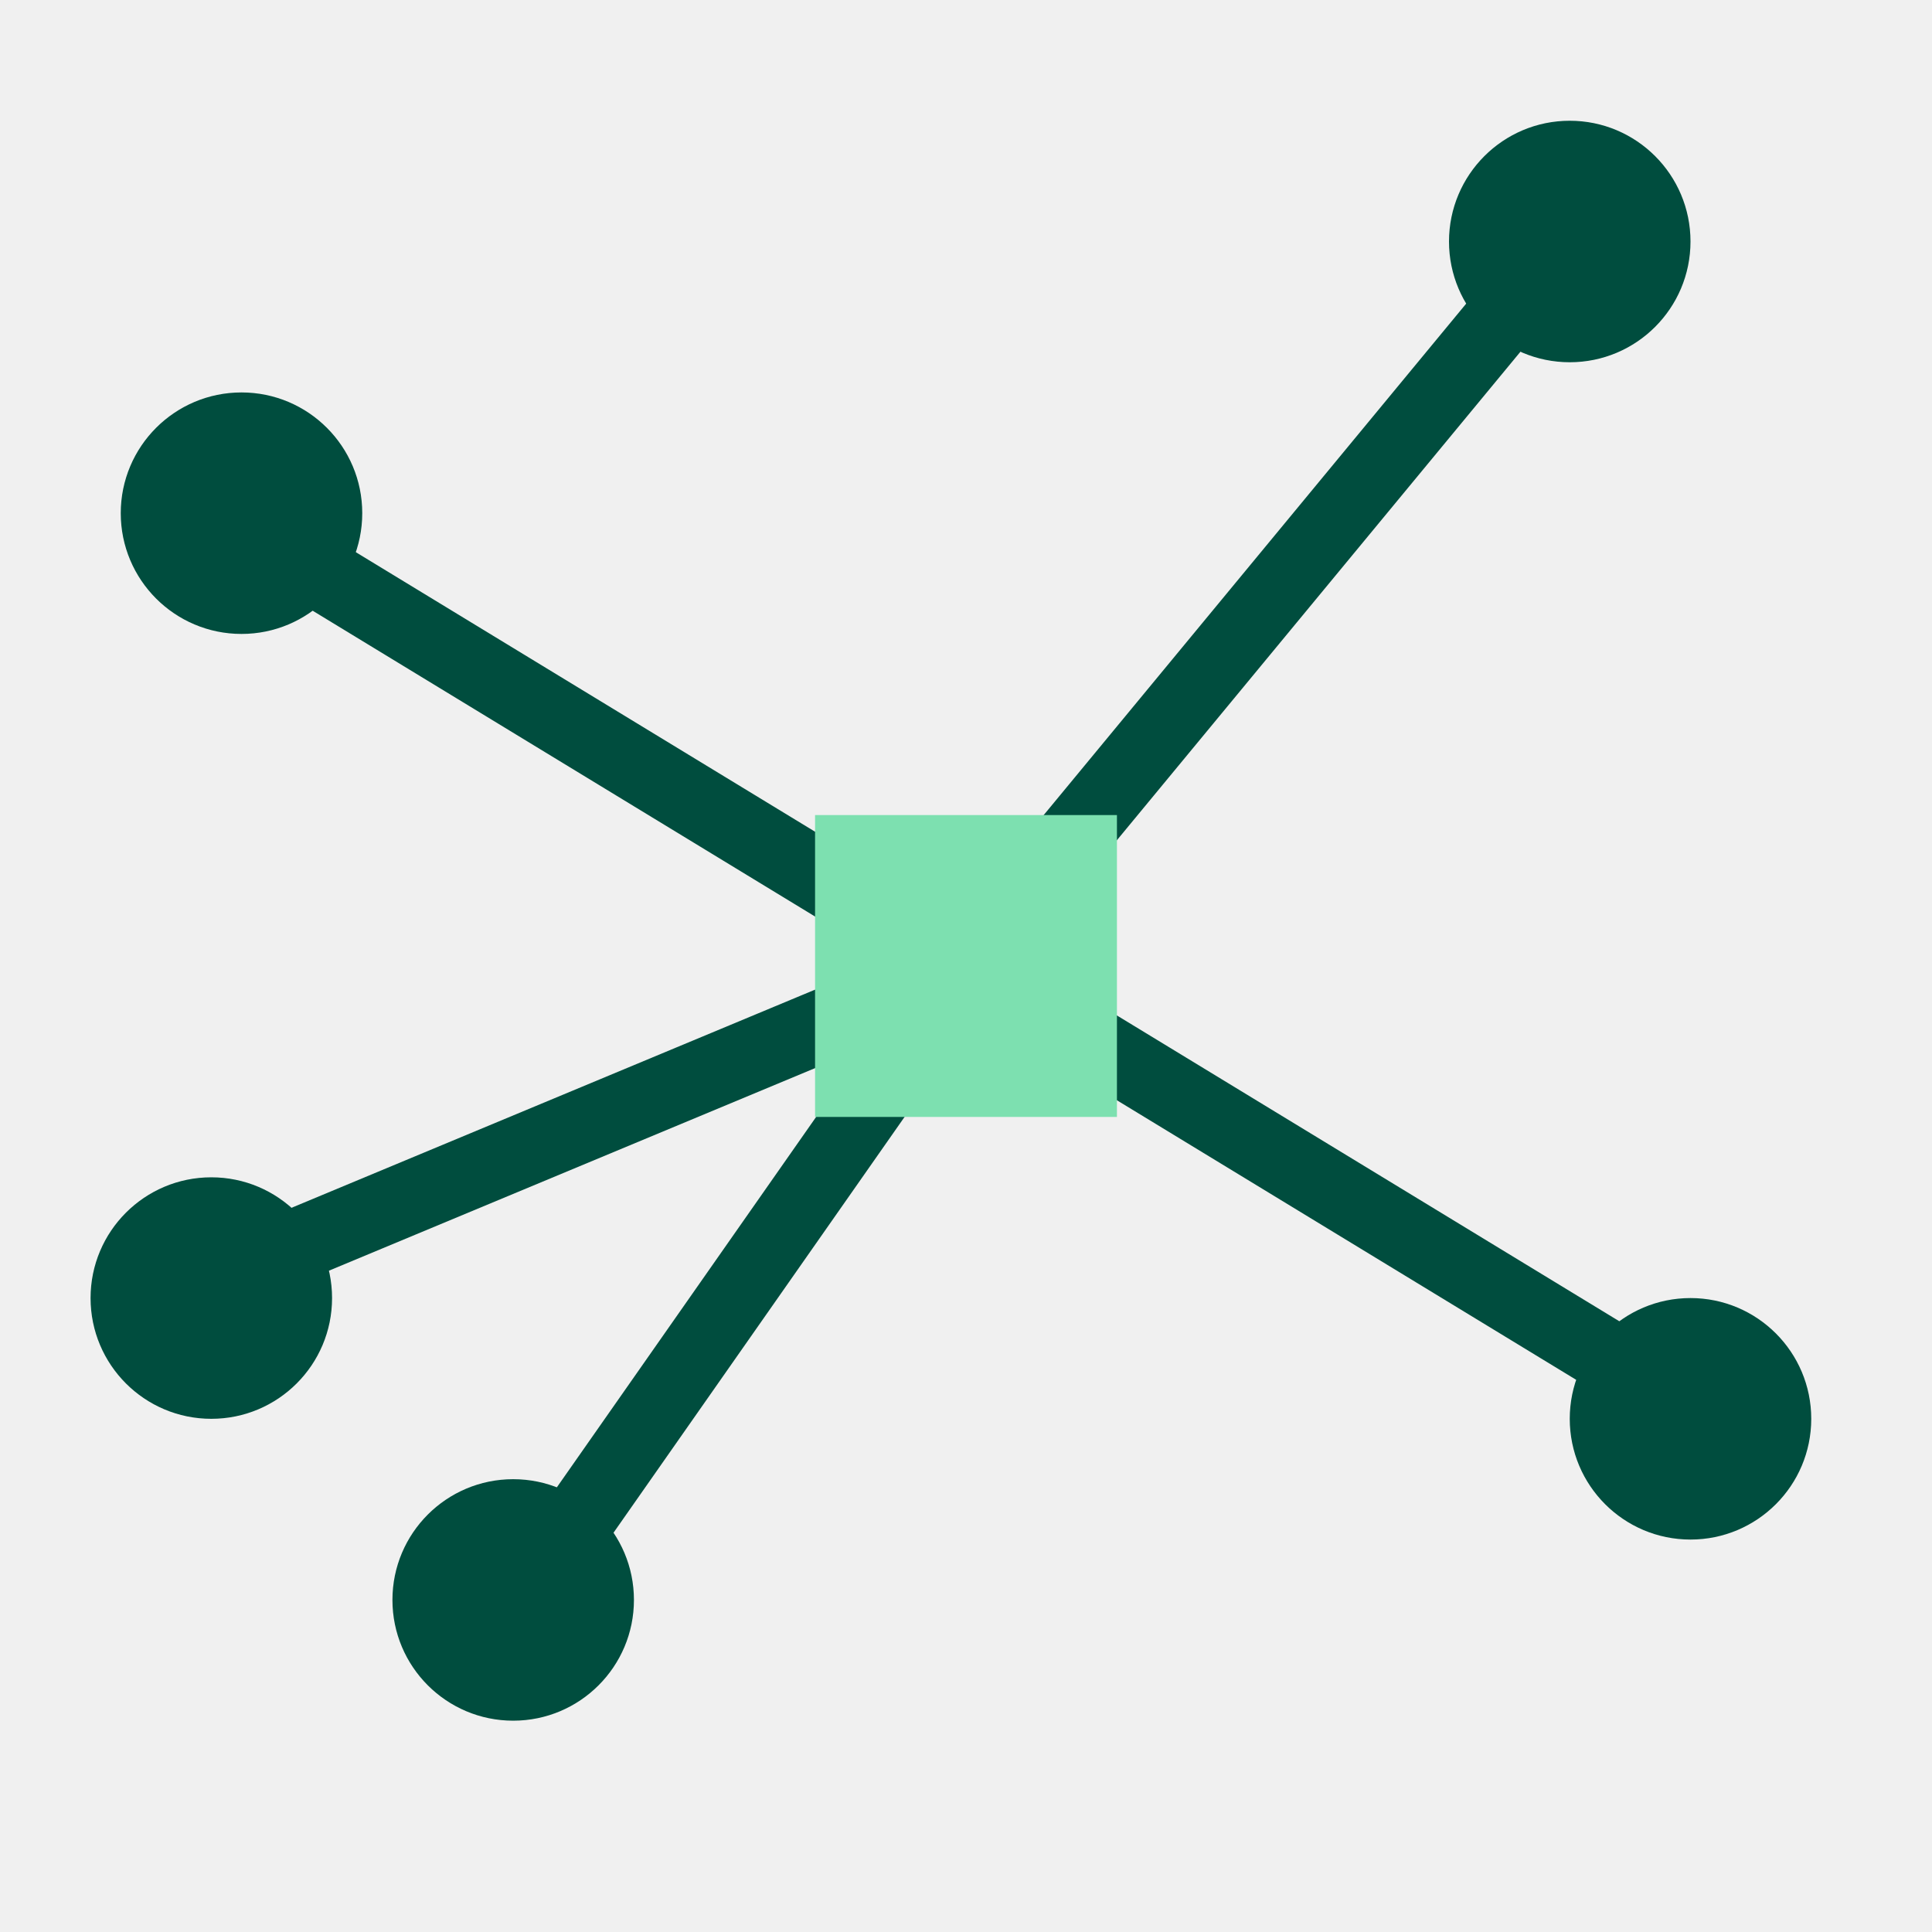
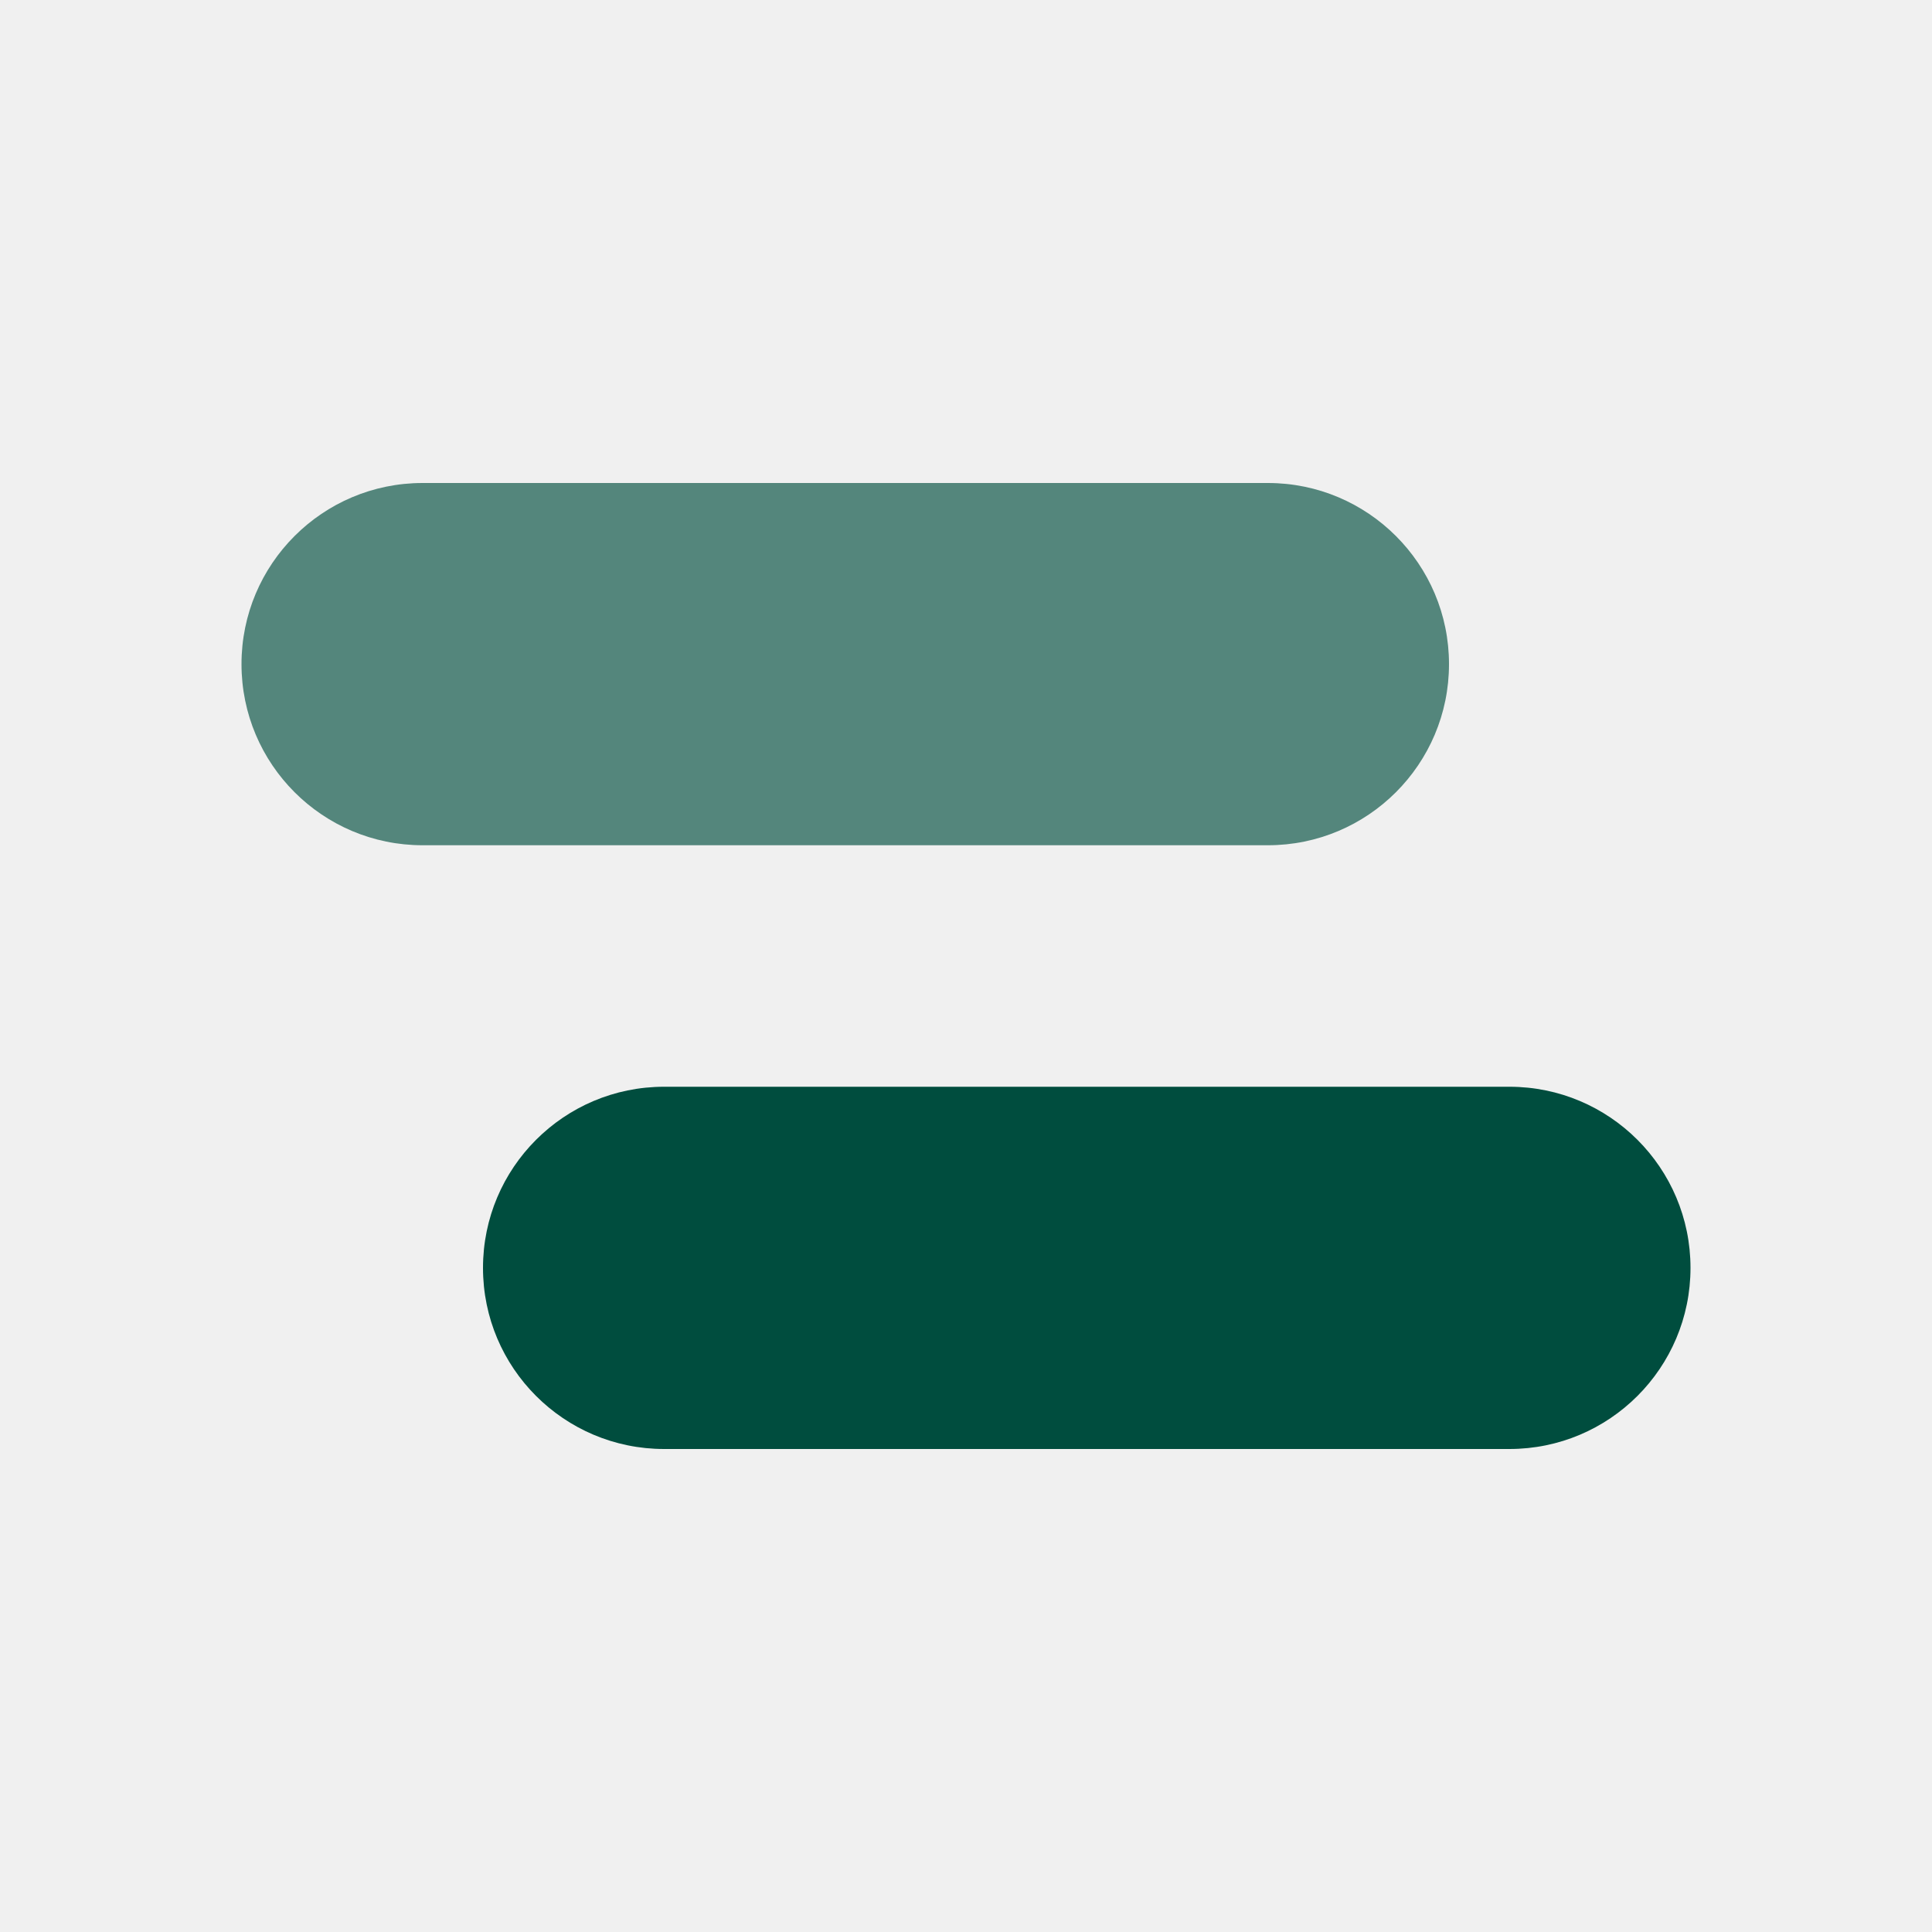
- <svg xmlns="http://www.w3.org/2000/svg" viewBox="0 0 64 64">
+ <svg xmlns="http://www.w3.org/2000/svg" viewBox="0 0 32 32">
  <style>
-     .field {
-       fill: #004d3e;
-       stroke: #004d3e;
-     }
- 
-     .runtime {
-       fill: #7de0b0;
-     }
- 
+     rect { fill: #004d3e; }
    @media (prefers-color-scheme: dark) {
-       .field {
-         fill: #7de0b0;
-         stroke: #7de0b0;
-       }
- 
-       .runtime {
-         fill: #ffffff;
-       }
+       rect { fill: #8fe0bb; }
    }
  </style>
-   <path class="field" d="m9 18 23 14L18 52l14-20 23 14M32 32 51 9M32 32 8 42" fill="none" stroke-width="2.4" stroke-linecap="square" stroke-linejoin="miter" />
-   <circle class="field" cx="8" cy="17" r="3.5" stroke="none" />
-   <circle class="field" cx="17" cy="53" r="3.5" stroke="none" />
-   <circle class="field" cx="56" cy="47" r="3.5" stroke="none" />
-   <circle class="field" cx="52" cy="8" r="3.5" stroke="none" />
-   <circle class="field" cx="7" cy="43" r="3.5" stroke="none" />
-   <rect class="runtime" x="27" y="27" width="10" height="10" />
+   <rect x="4" y="8" width="20" height="6" rx="3" opacity=".65" />
+   <rect x="8" y="18" width="20" height="6" rx="3" />
</svg>
